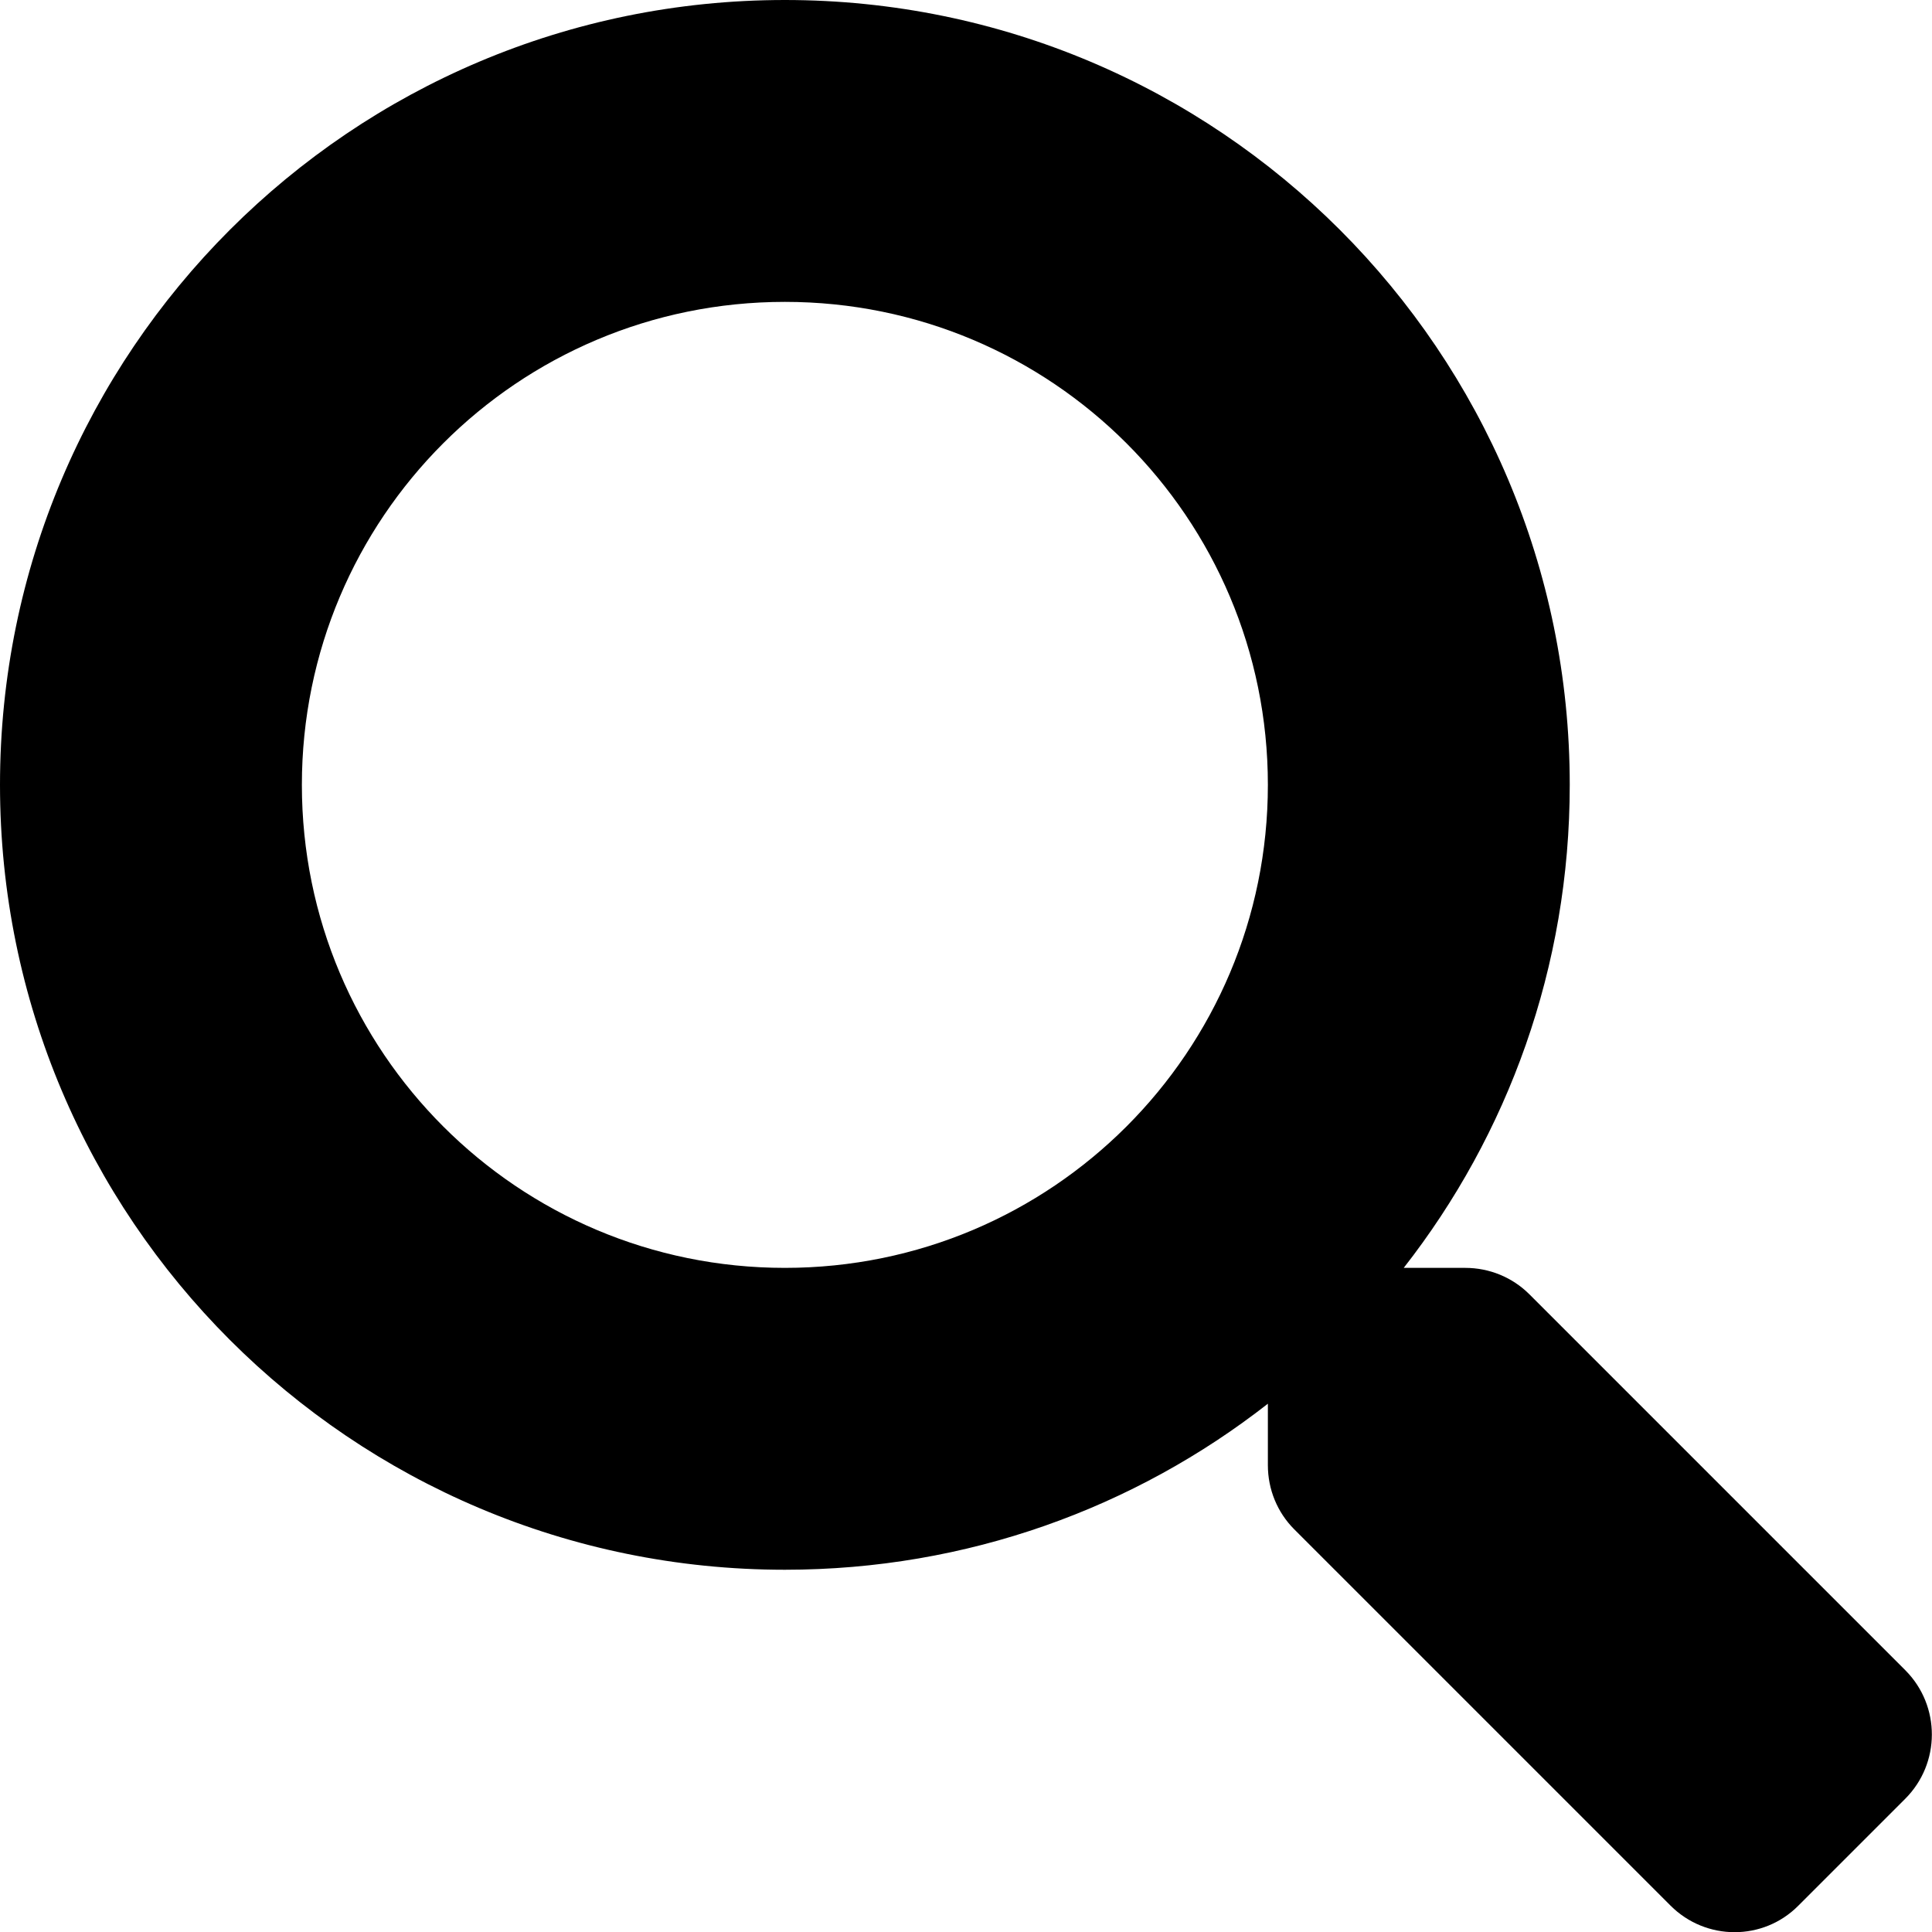
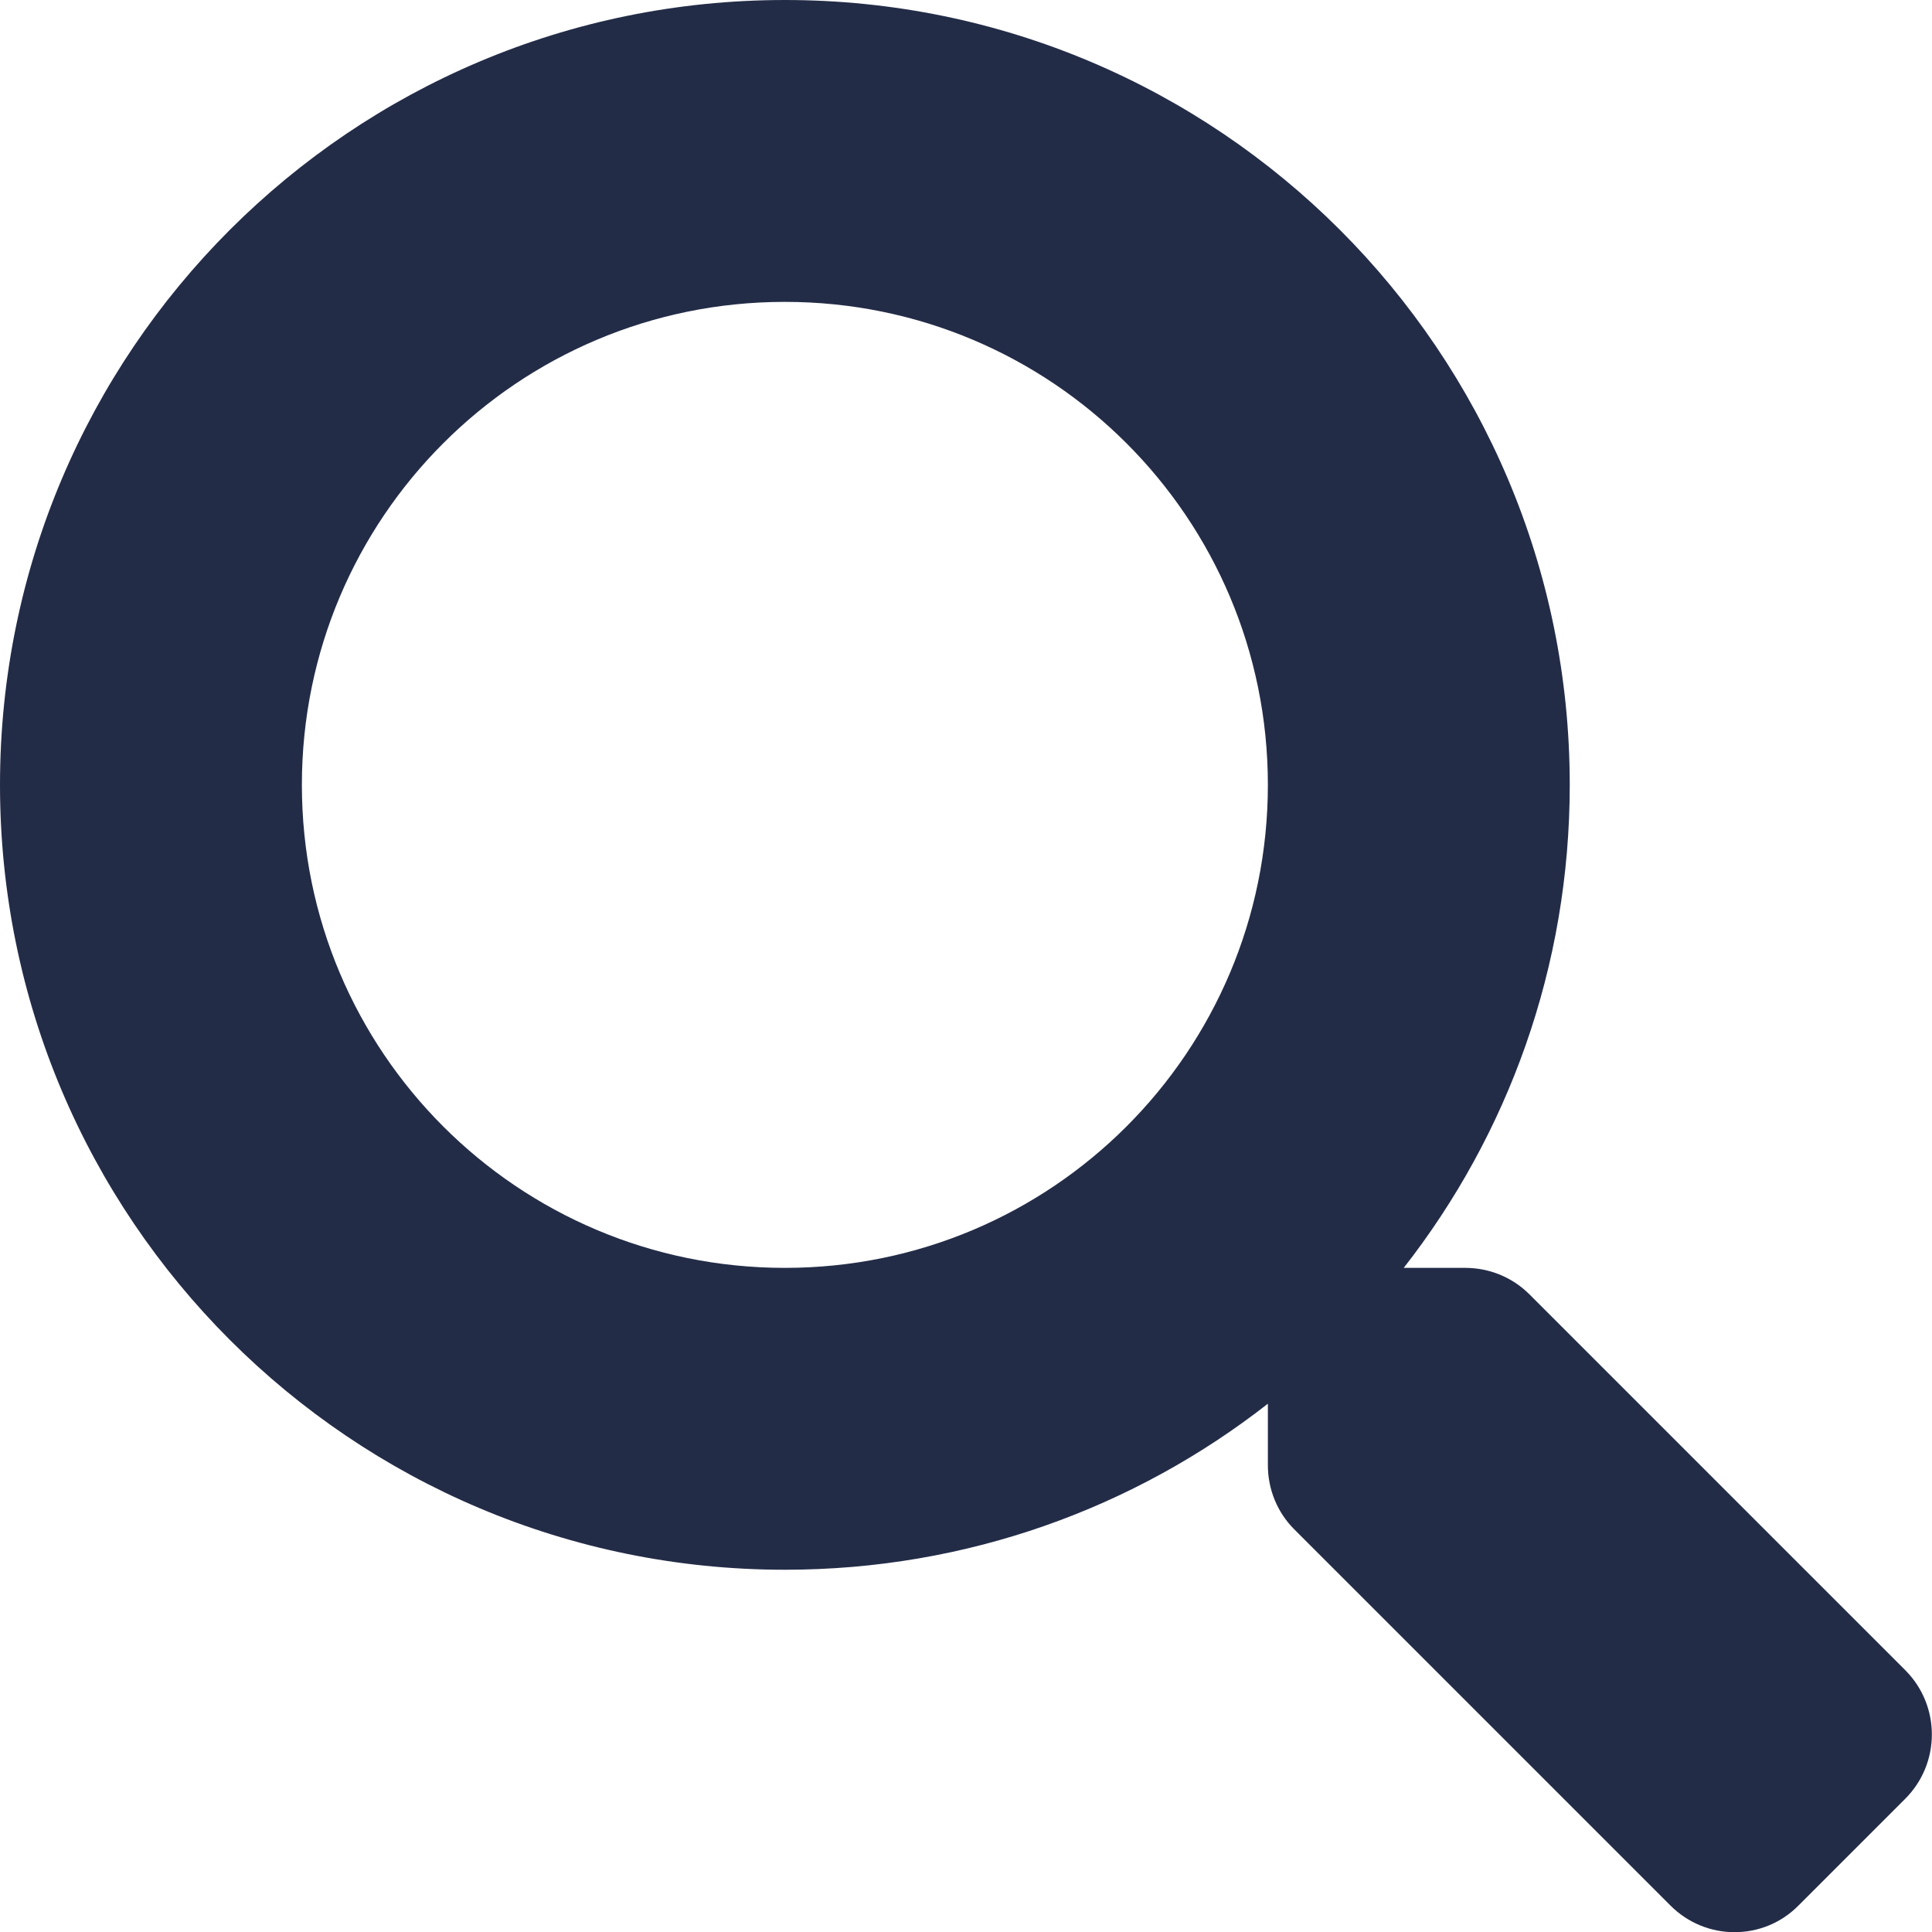
<svg xmlns="http://www.w3.org/2000/svg" aria-hidden="true" focusable="false" data-prefix="fas" data-icon="search" class="svg-inline--fa fa-search fa-w-16" role="img" viewBox="0 0 512 512">
-   <path fill="currentColor" d="M505 442.7L405.3 343c-4.5-4.5-10.6-7-17-7H372c27.6-35.3 44-79.7 44-128C416 93.1 322.9 0 208 0S0 93.1 0 208s93.1 208 208 208c48.3 0 92.7-16.4 128-44v16.3c0 6.4 2.5 12.5 7 17l99.7 99.7c9.4 9.4 24.6 9.4 33.9 0l28.3-28.3c9.4-9.4 9.4-24.6.1-34zM208 336c-70.7 0-128-57.2-128-128 0-70.7 57.2-128 128-128 70.7 0 128 57.2 128 128 0 70.7-57.2 128-128 128z" />
+   <path fill="#232C47" d="M505 442.7L405.3 343c-4.5-4.5-10.6-7-17-7H372c27.6-35.3 44-79.7 44-128C416 93.1 322.9 0 208 0S0 93.1 0 208s93.1 208 208 208c48.3 0 92.7-16.4 128-44v16.3c0 6.4 2.5 12.5 7 17l99.7 99.7c9.4 9.4 24.6 9.4 33.9 0l28.3-28.3c9.4-9.4 9.4-24.6.1-34zM208 336c-70.7 0-128-57.2-128-128 0-70.7 57.2-128 128-128 70.7 0 128 57.2 128 128 0 70.7-57.2 128-128 128z" />
</svg>
